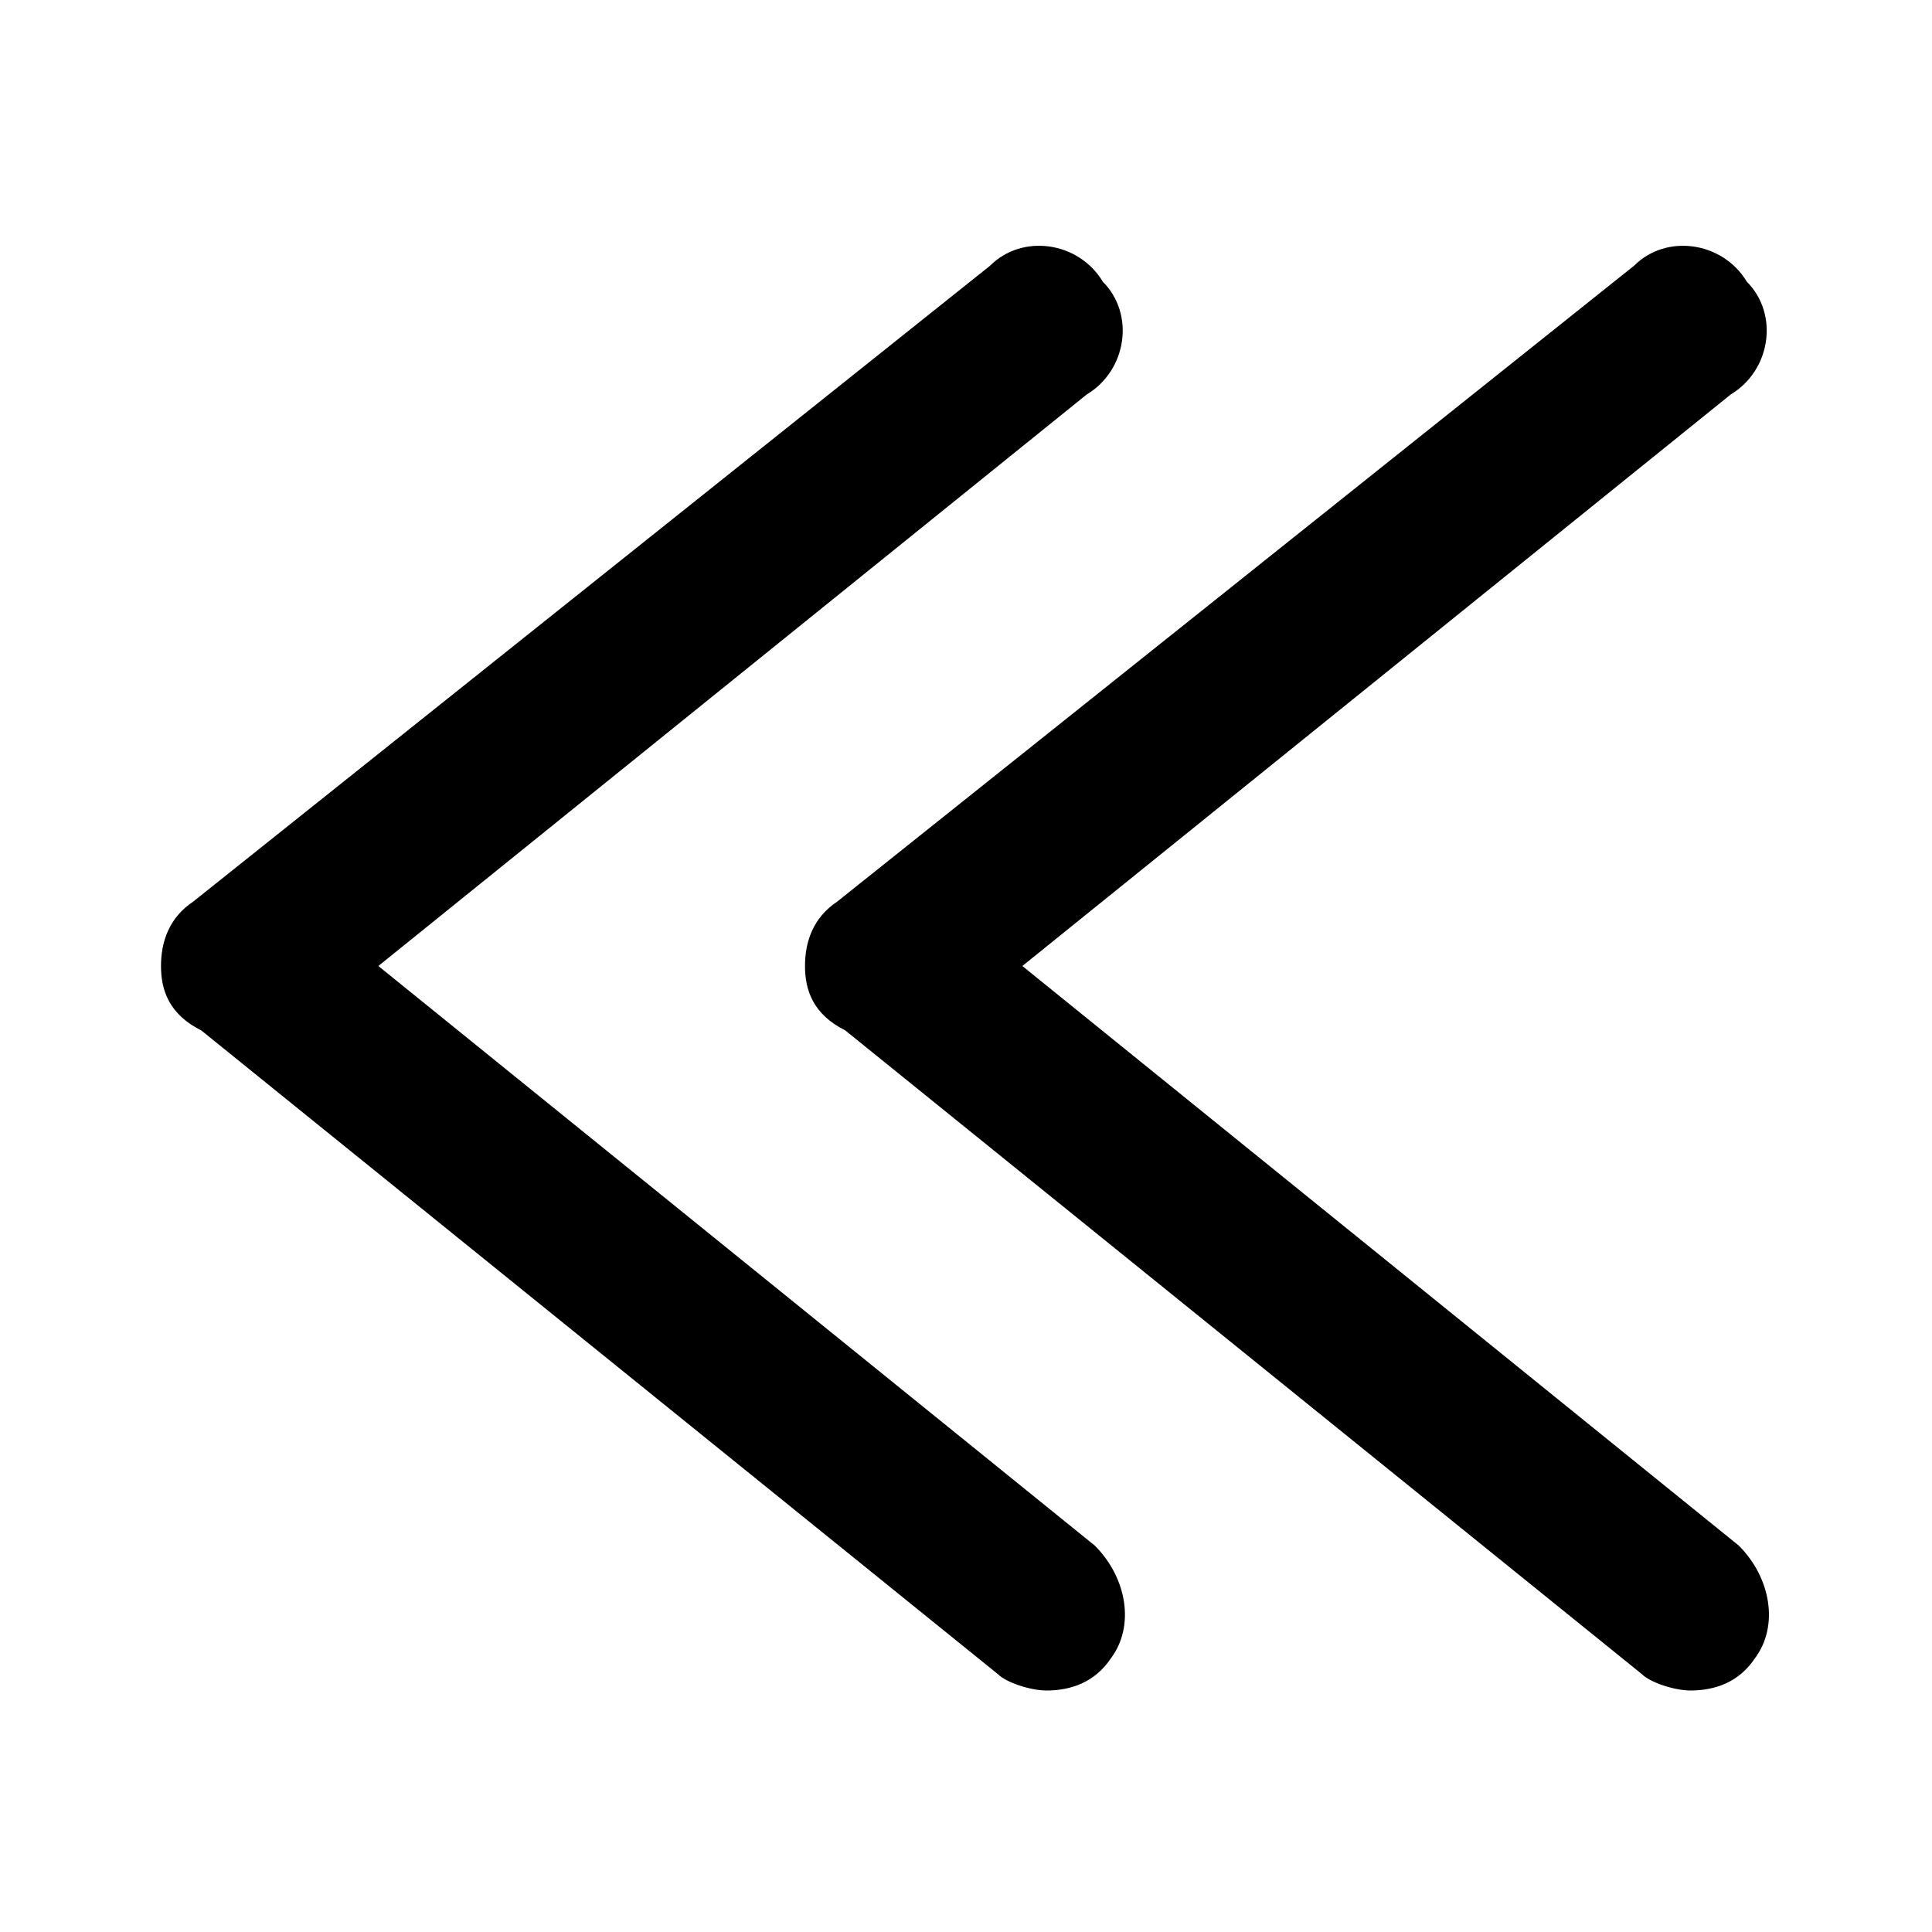
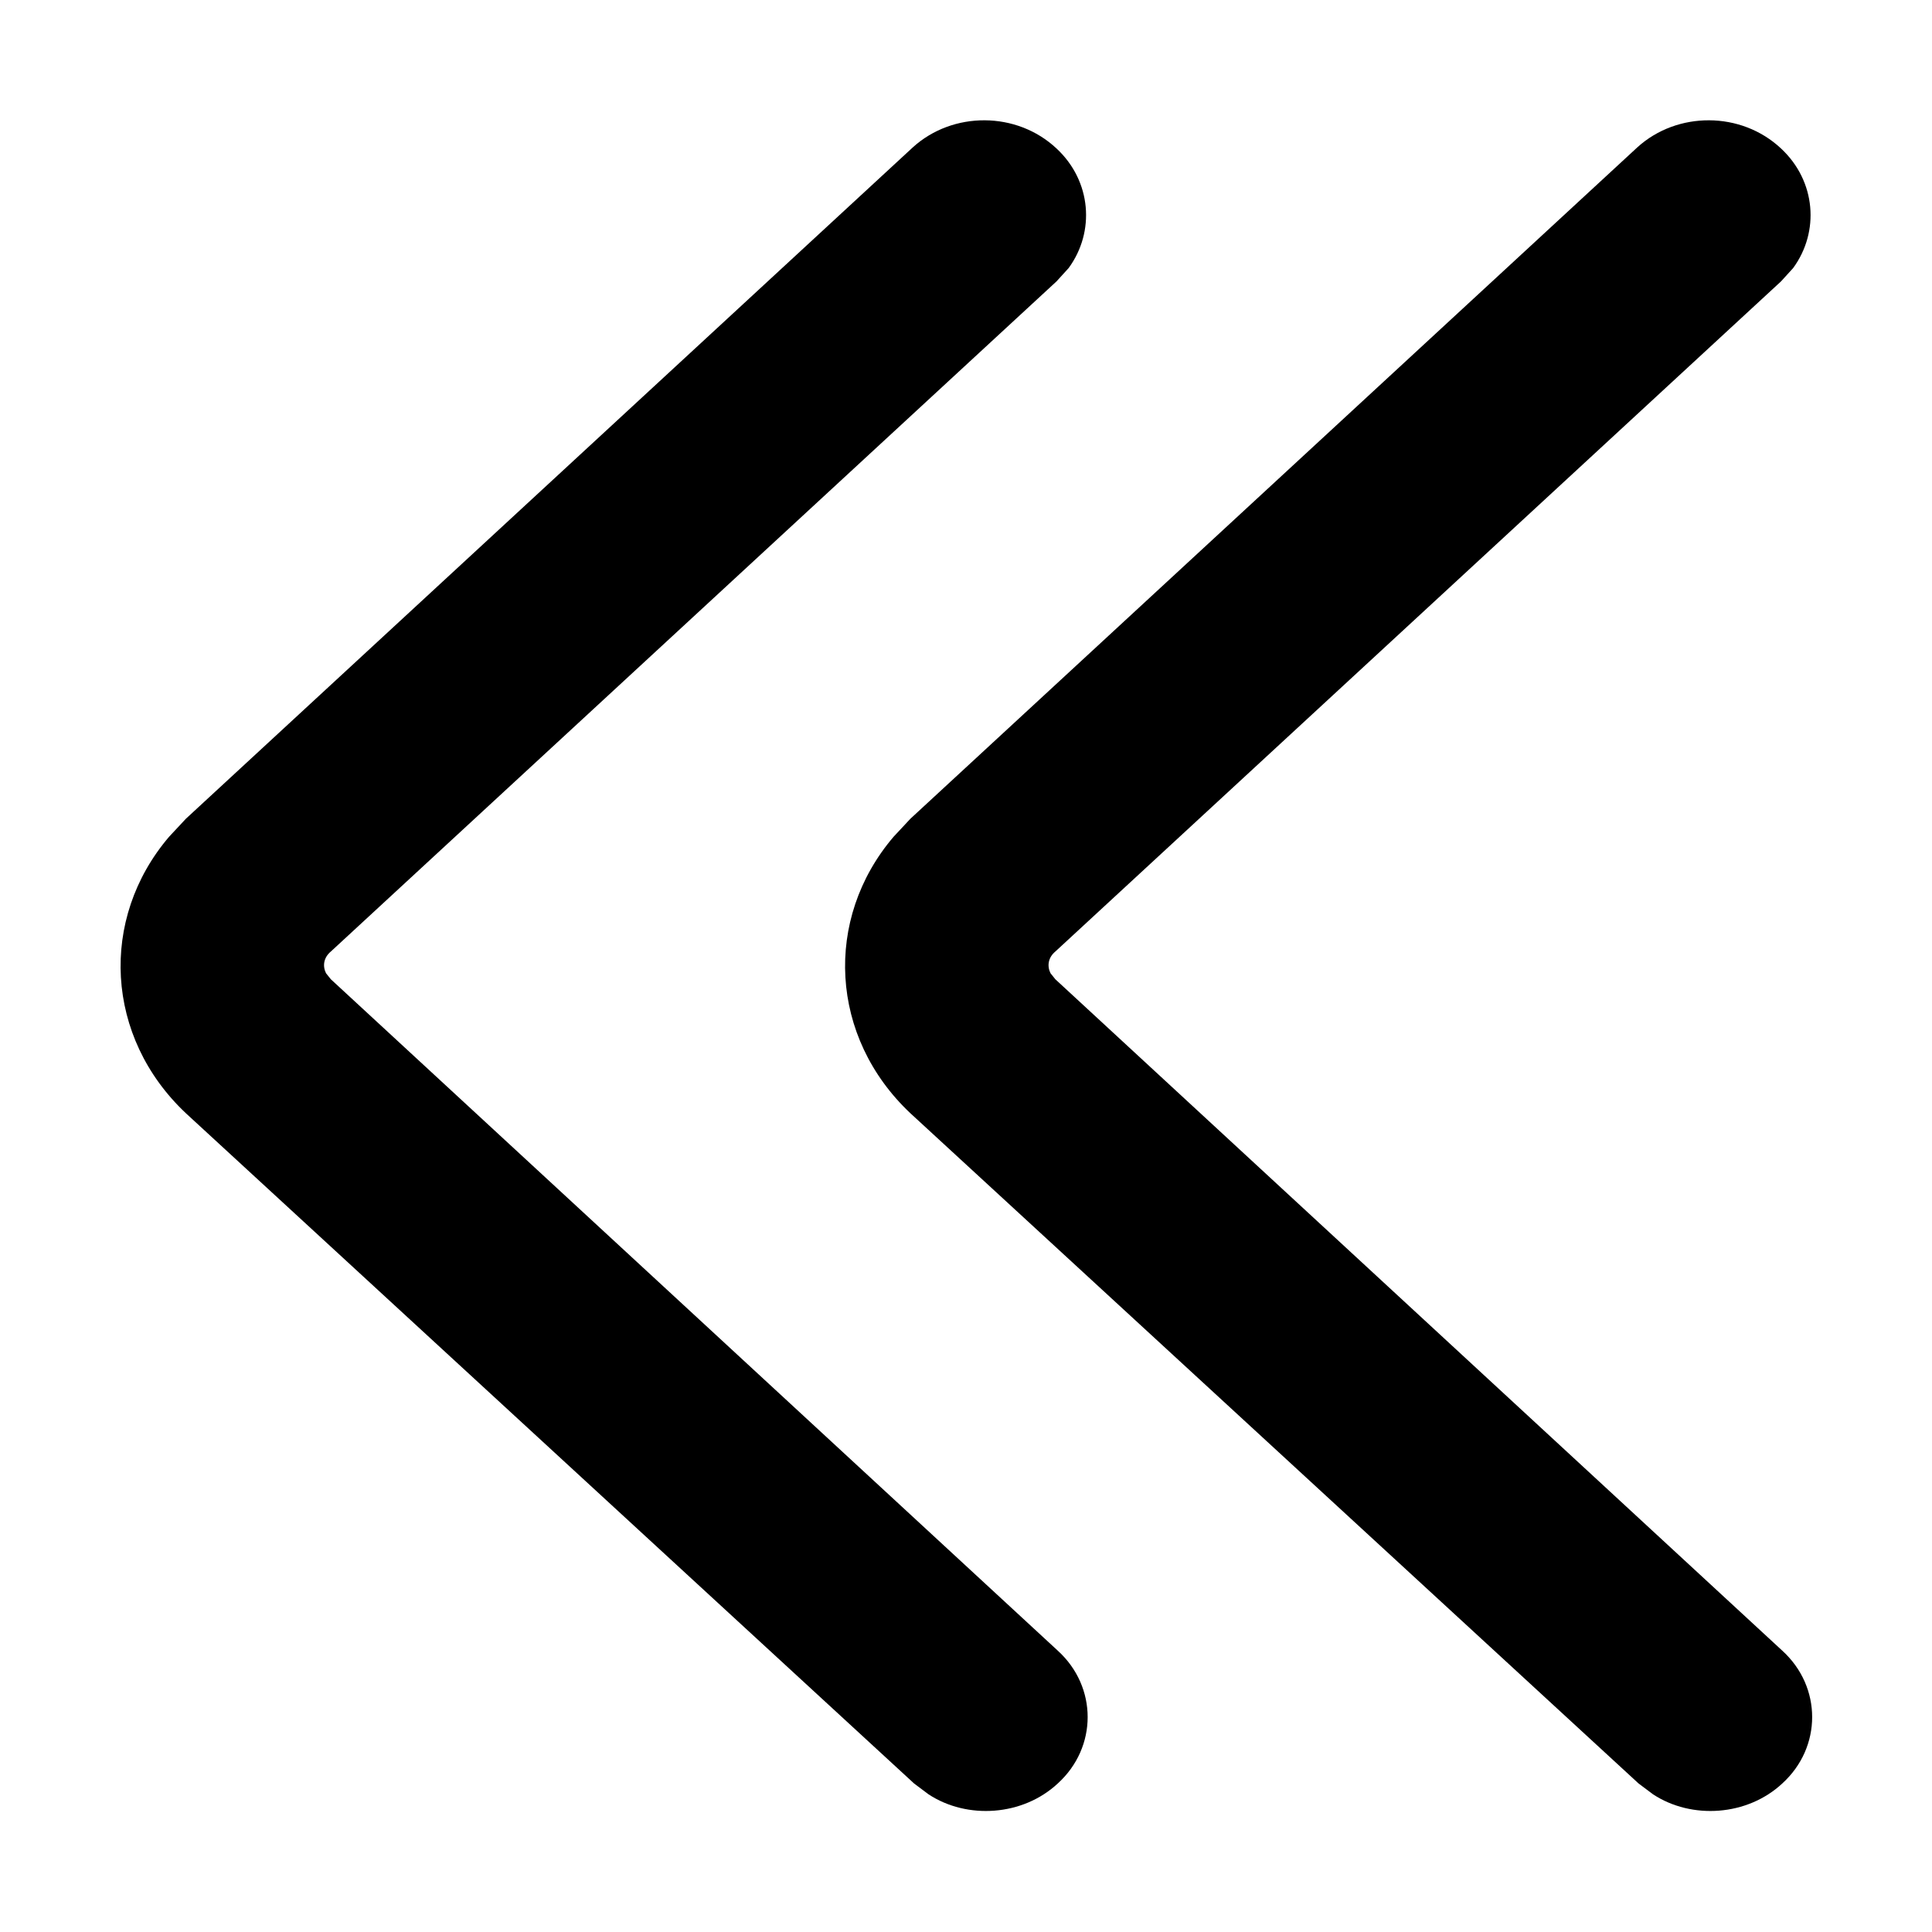
- <svg xmlns="http://www.w3.org/2000/svg" version="1.1" id="Layer_1" x="0px" y="0px" viewBox="0 0 24 24" xml:space="preserve">
-   <g id="Icon">
-     <g id="UI-icons-英文名" transform="translate(-310, -306)">
-       <g id="方向性图标" transform="translate(101, 303)">
-         <g id="double-left" transform="translate(207, 0)">
-           <path id="Shape" class="st0" d="M15,24c-0.2,0-0.5-0.1-0.6-0.2l-9.9-8C4.1,15.6,4,15.3,4,15c0-0.3,0.1-0.6,0.4-0.8l9.9-7.9      c0.4-0.4,1.1-0.3,1.4,0.2c0.4,0.4,0.3,1.1-0.2,1.4L6.7,15l8.9,7.2c0.4,0.4,0.5,1,0.2,1.4C15.6,23.9,15.3,24,15,24z" />
-           <path id="Shape_1_" class="st0" d="M23,24c-0.2,0-0.5-0.1-0.6-0.2l-9.9-8C12.1,15.6,12,15.3,12,15c0-0.3,0.1-0.6,0.4-0.8      l9.9-7.9c0.4-0.4,1.1-0.3,1.4,0.2c0.4,0.4,0.3,1.1-0.2,1.4L14.7,15l8.9,7.2c0.4,0.4,0.5,1,0.2,1.4C23.6,23.9,23.3,24,23,24z" />
-         </g>
-       </g>
-     </g>
-   </g>
+ <svg xmlns="http://www.w3.org/2000/svg" version="1.1" id="图层_1" x="0px" y="0px" viewBox="0 0 16 16" style="enable-background:new 0 0 16 16;" xml:space="preserve">
+   <style type="text/css">
+ 	.st0{fill-rule:evenodd;clip-rule:evenodd;fill:#D8D8D8;fill-opacity:0;}
+ 	.st1{fill-rule:evenodd;clip-rule:evenodd;}
+ </style>
+   <polygon id="矩形" class="st0" points="16,0 16,16 0,16 0,0 " />
+   <path id="形状结合" class="st1" d="M14.75,1.23c0.29,0.27,0.32,0.69,0.1,0.99l-0.1,0.11L8.74,7.88C8.68,7.93,8.67,8,8.7,8.06  l0.04,0.05l6.02,5.56c0.33,0.3,0.33,0.8,0,1.1c-0.29,0.27-0.75,0.3-1.07,0.09l-0.12-0.09L7.54,9.22C6.87,8.59,6.82,7.61,7.4,6.93  l0.14-0.15l6.02-5.56C13.89,0.92,14.42,0.92,14.75,1.23z M8.75,1.23c0.29,0.27,0.32,0.69,0.1,0.99l-0.1,0.11L2.74,7.88  C2.68,7.93,2.67,8,2.7,8.06l0.04,0.05l6.02,5.56c0.33,0.3,0.33,0.8,0,1.1c-0.29,0.27-0.75,0.3-1.07,0.09l-0.12-0.09L1.54,9.22  C0.87,8.59,0.82,7.61,1.4,6.93l0.14-0.15l6.02-5.56C7.89,0.92,8.42,0.92,8.75,1.23z" />
</svg>
